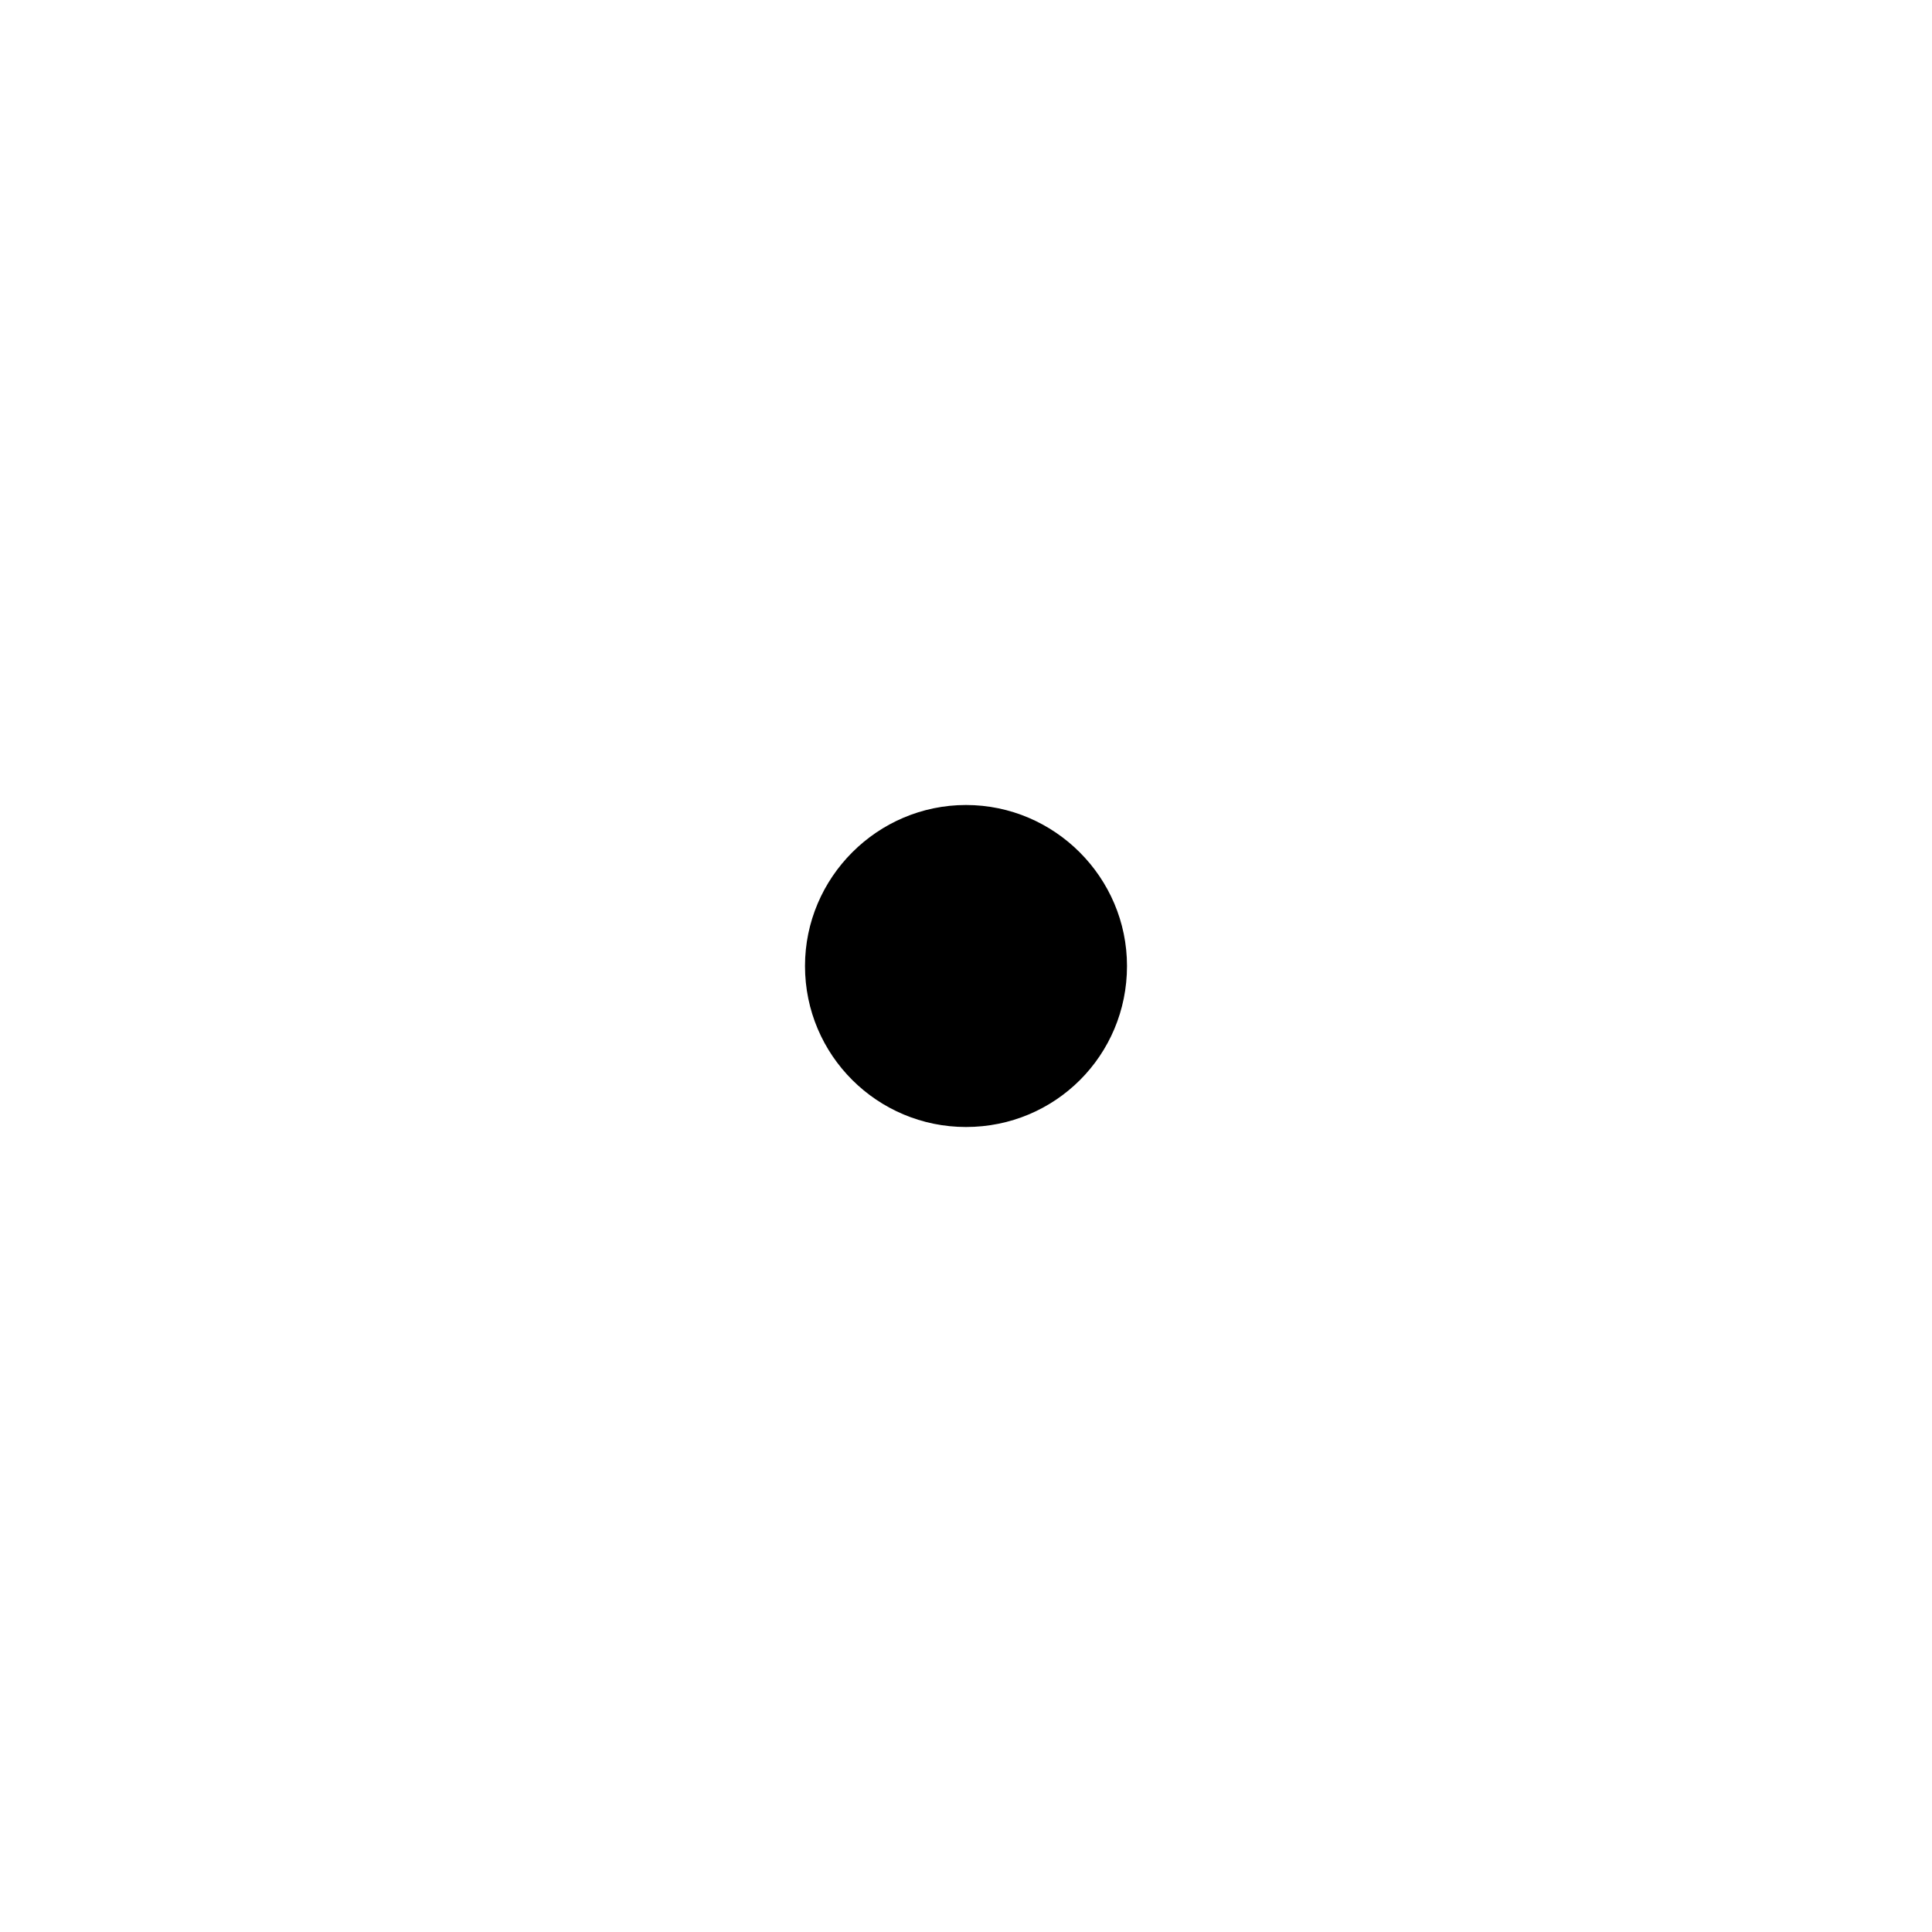
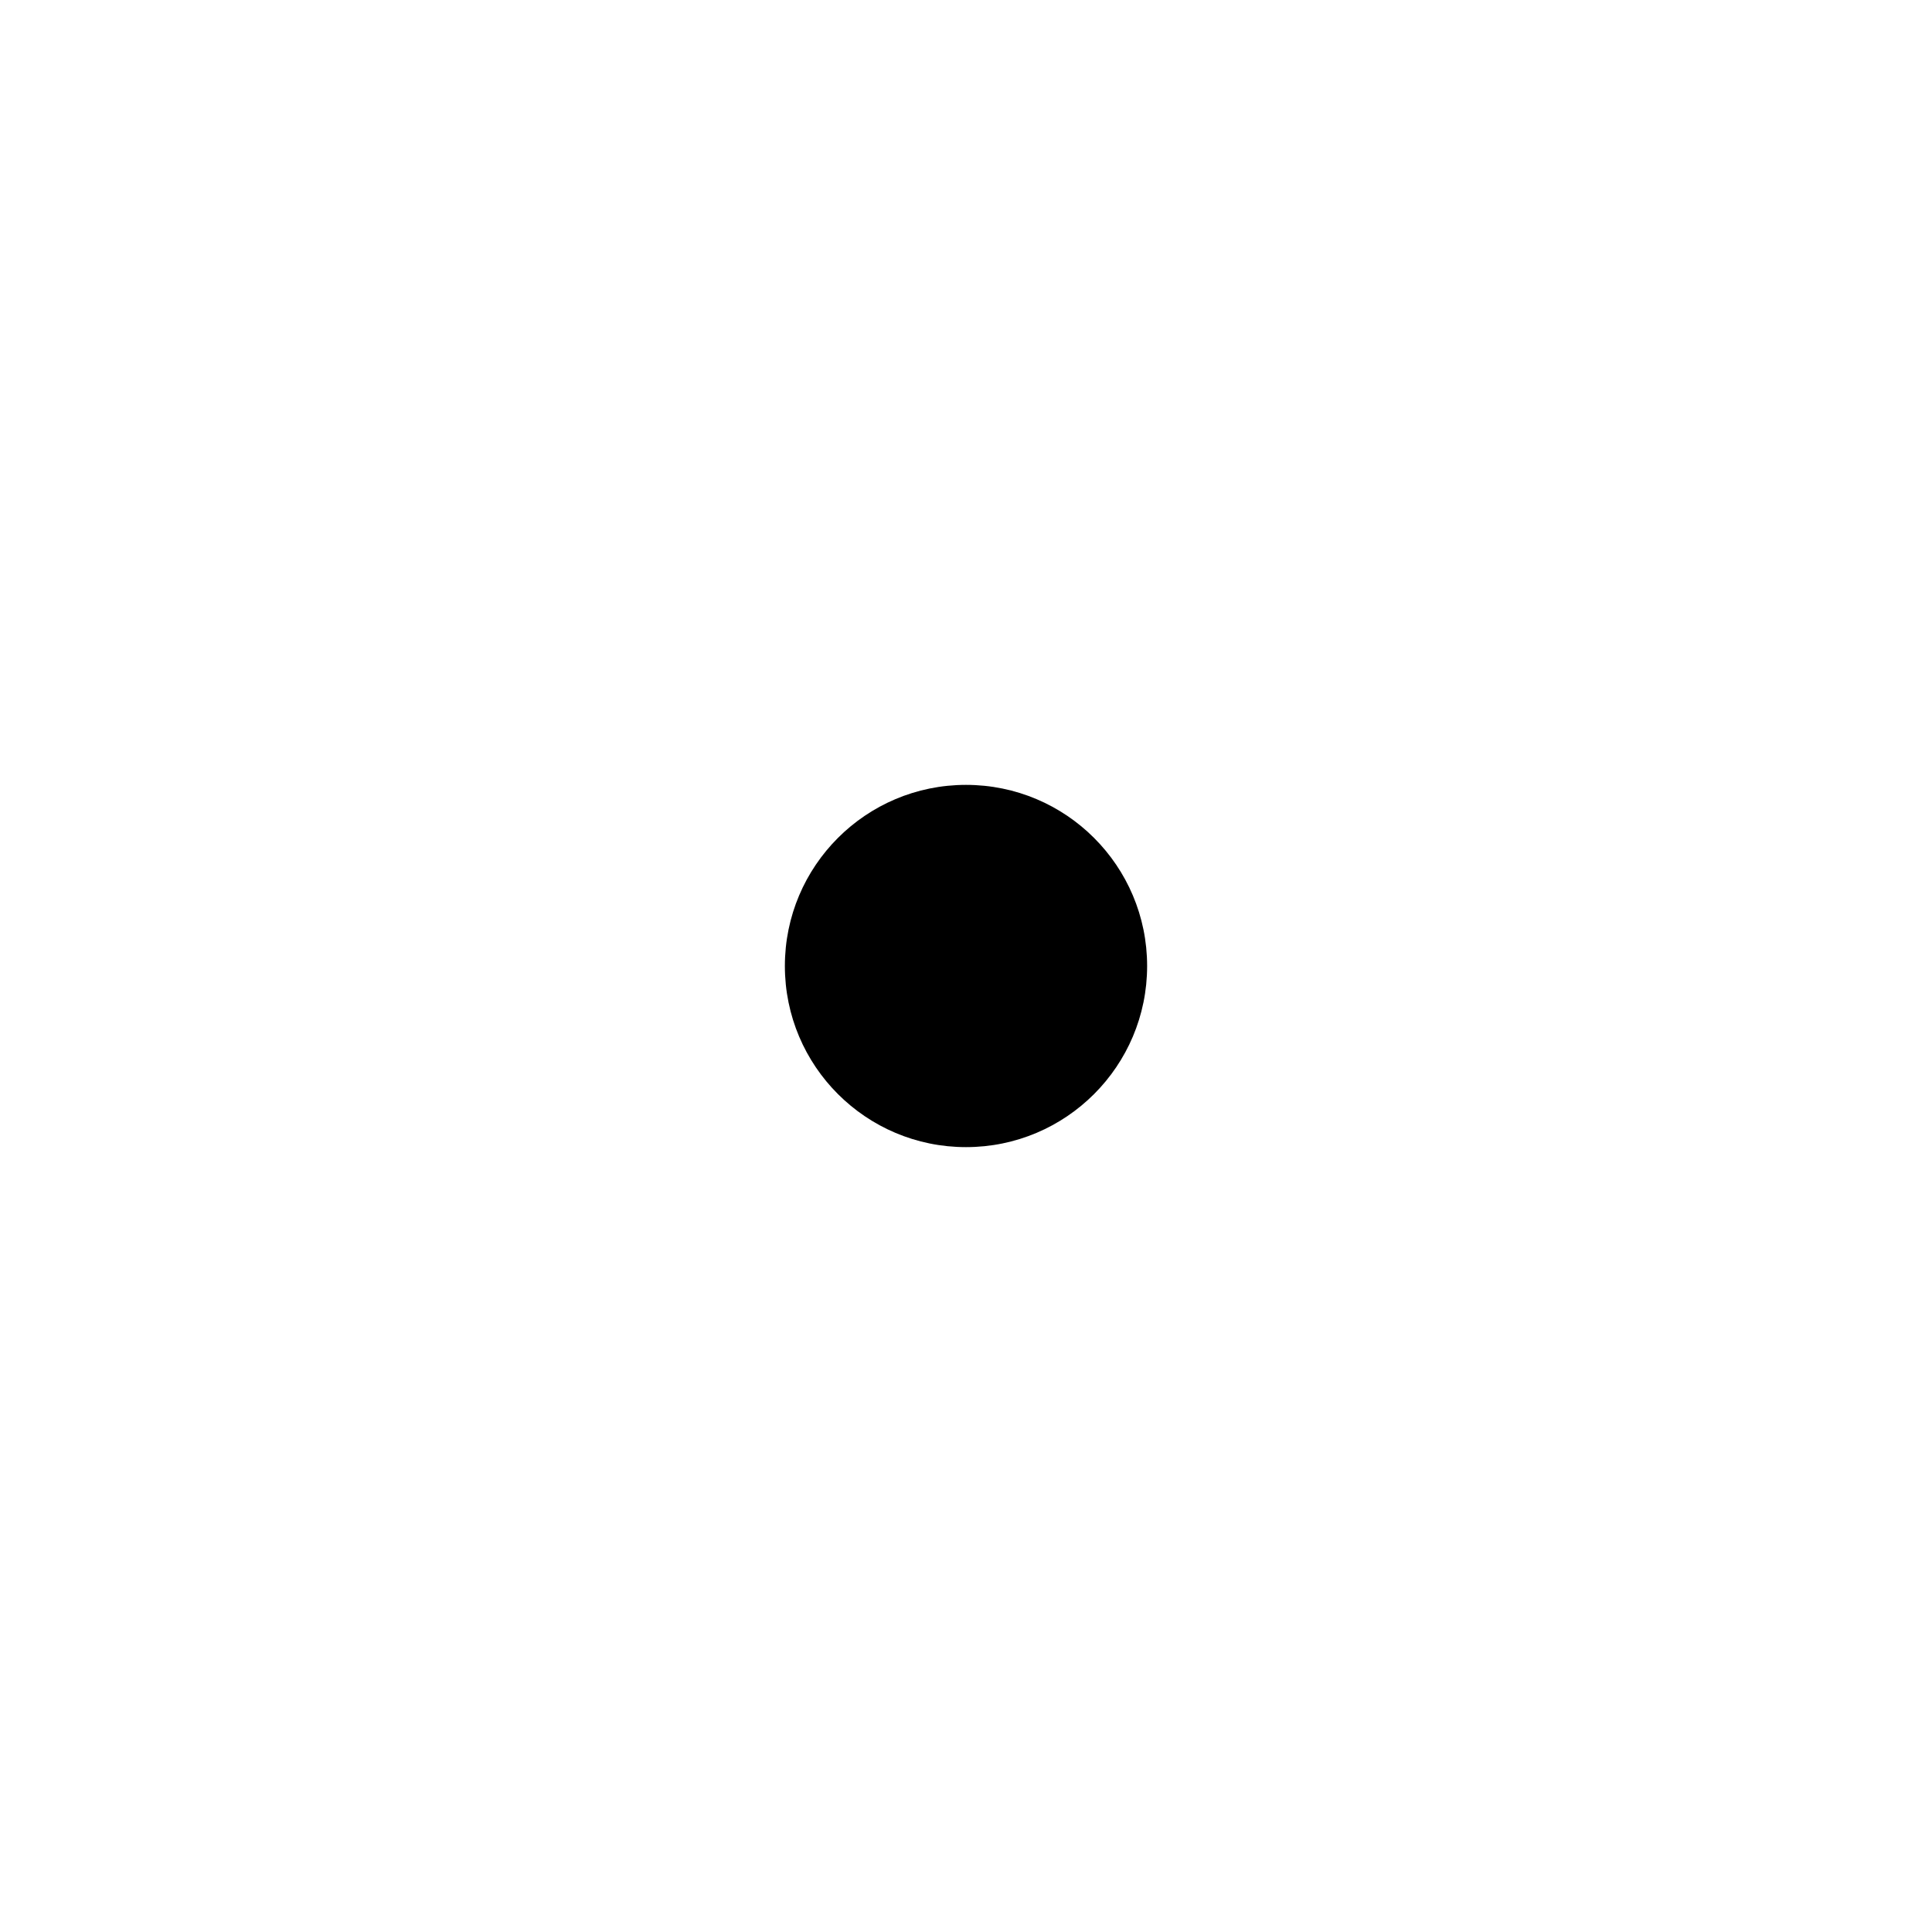
- <svg xmlns="http://www.w3.org/2000/svg" version="1.1" width="24" height="24" viewBox="0 0 24 24">
-   <path d="M12,10C10.9,10 10,10.9 10,12C10,13.11 10.9,14 12,14C13.11,14 14,13.11 14,12C14,10.9 13.1,10 12,10Z" />
+ <svg xmlns="http://www.w3.org/2000/svg" width="16" height="16" viewBox="0 0 16 16" class="bi bi-dot" fill="currentColor">
+   <path fill-rule="evenodd" d="M8 9.5a1.5 1.5 0 1 0 0-3 1.5 1.5 0 0 0 0 3z" />
</svg>
